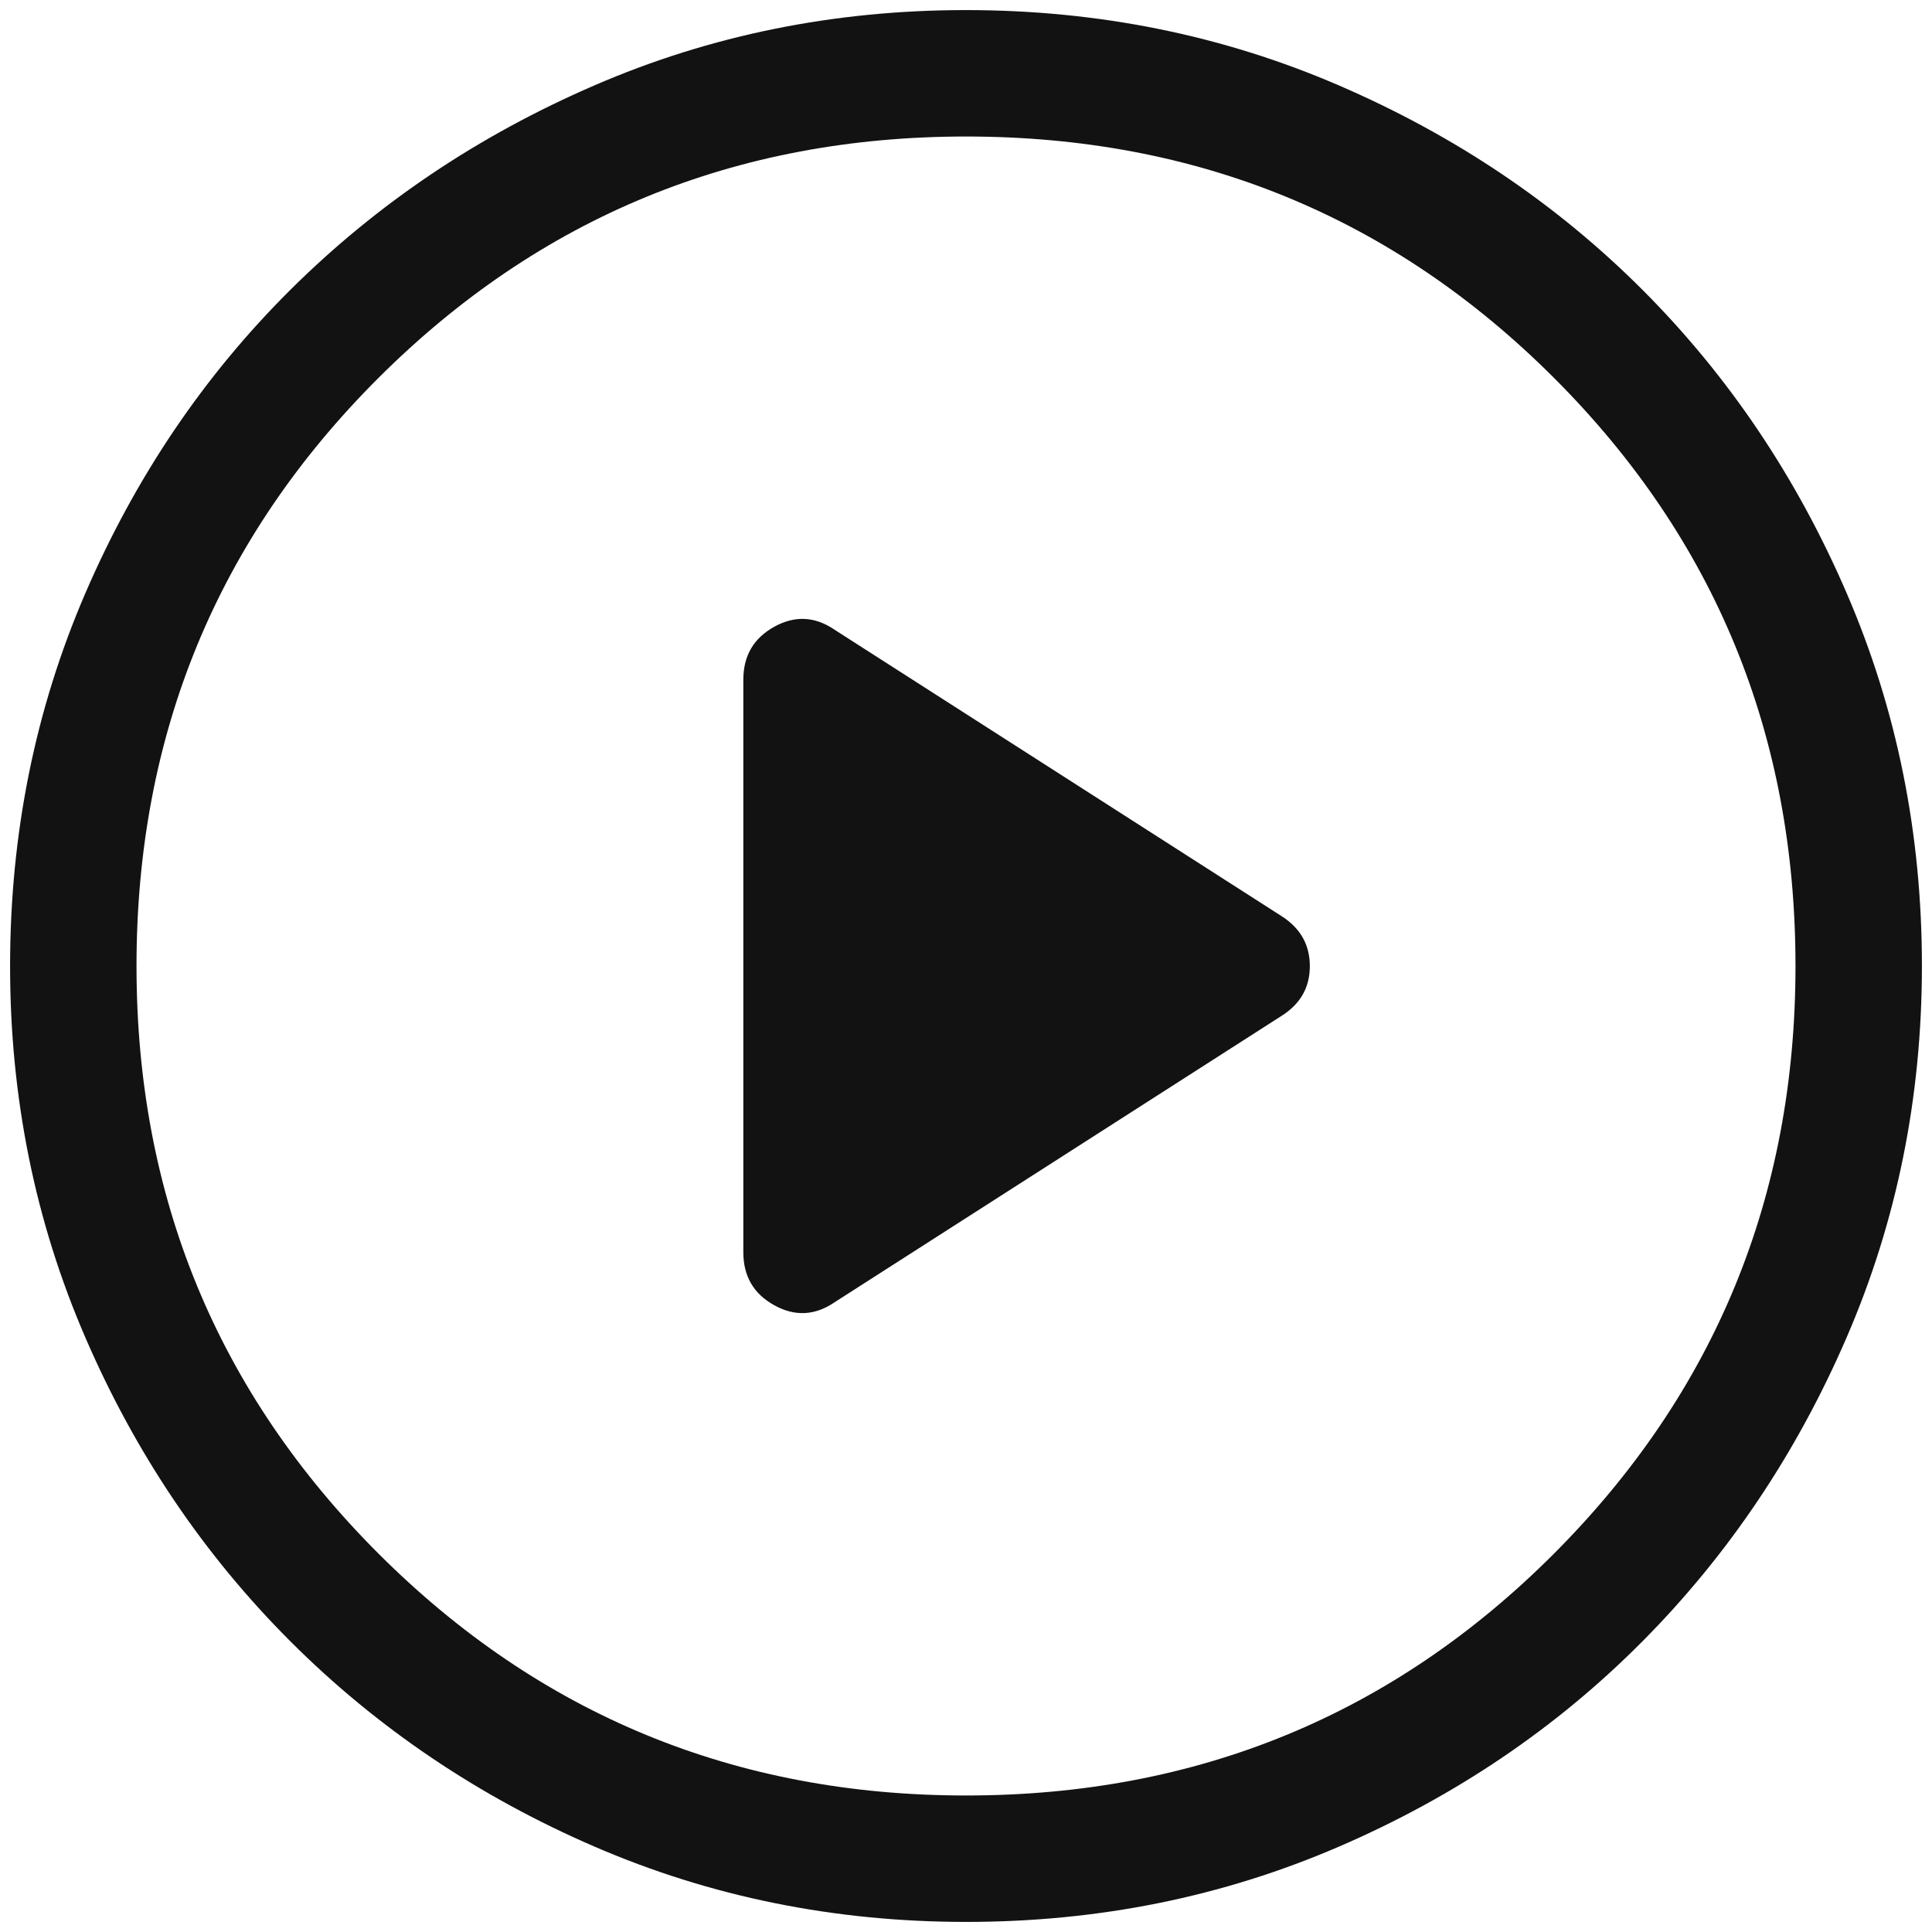
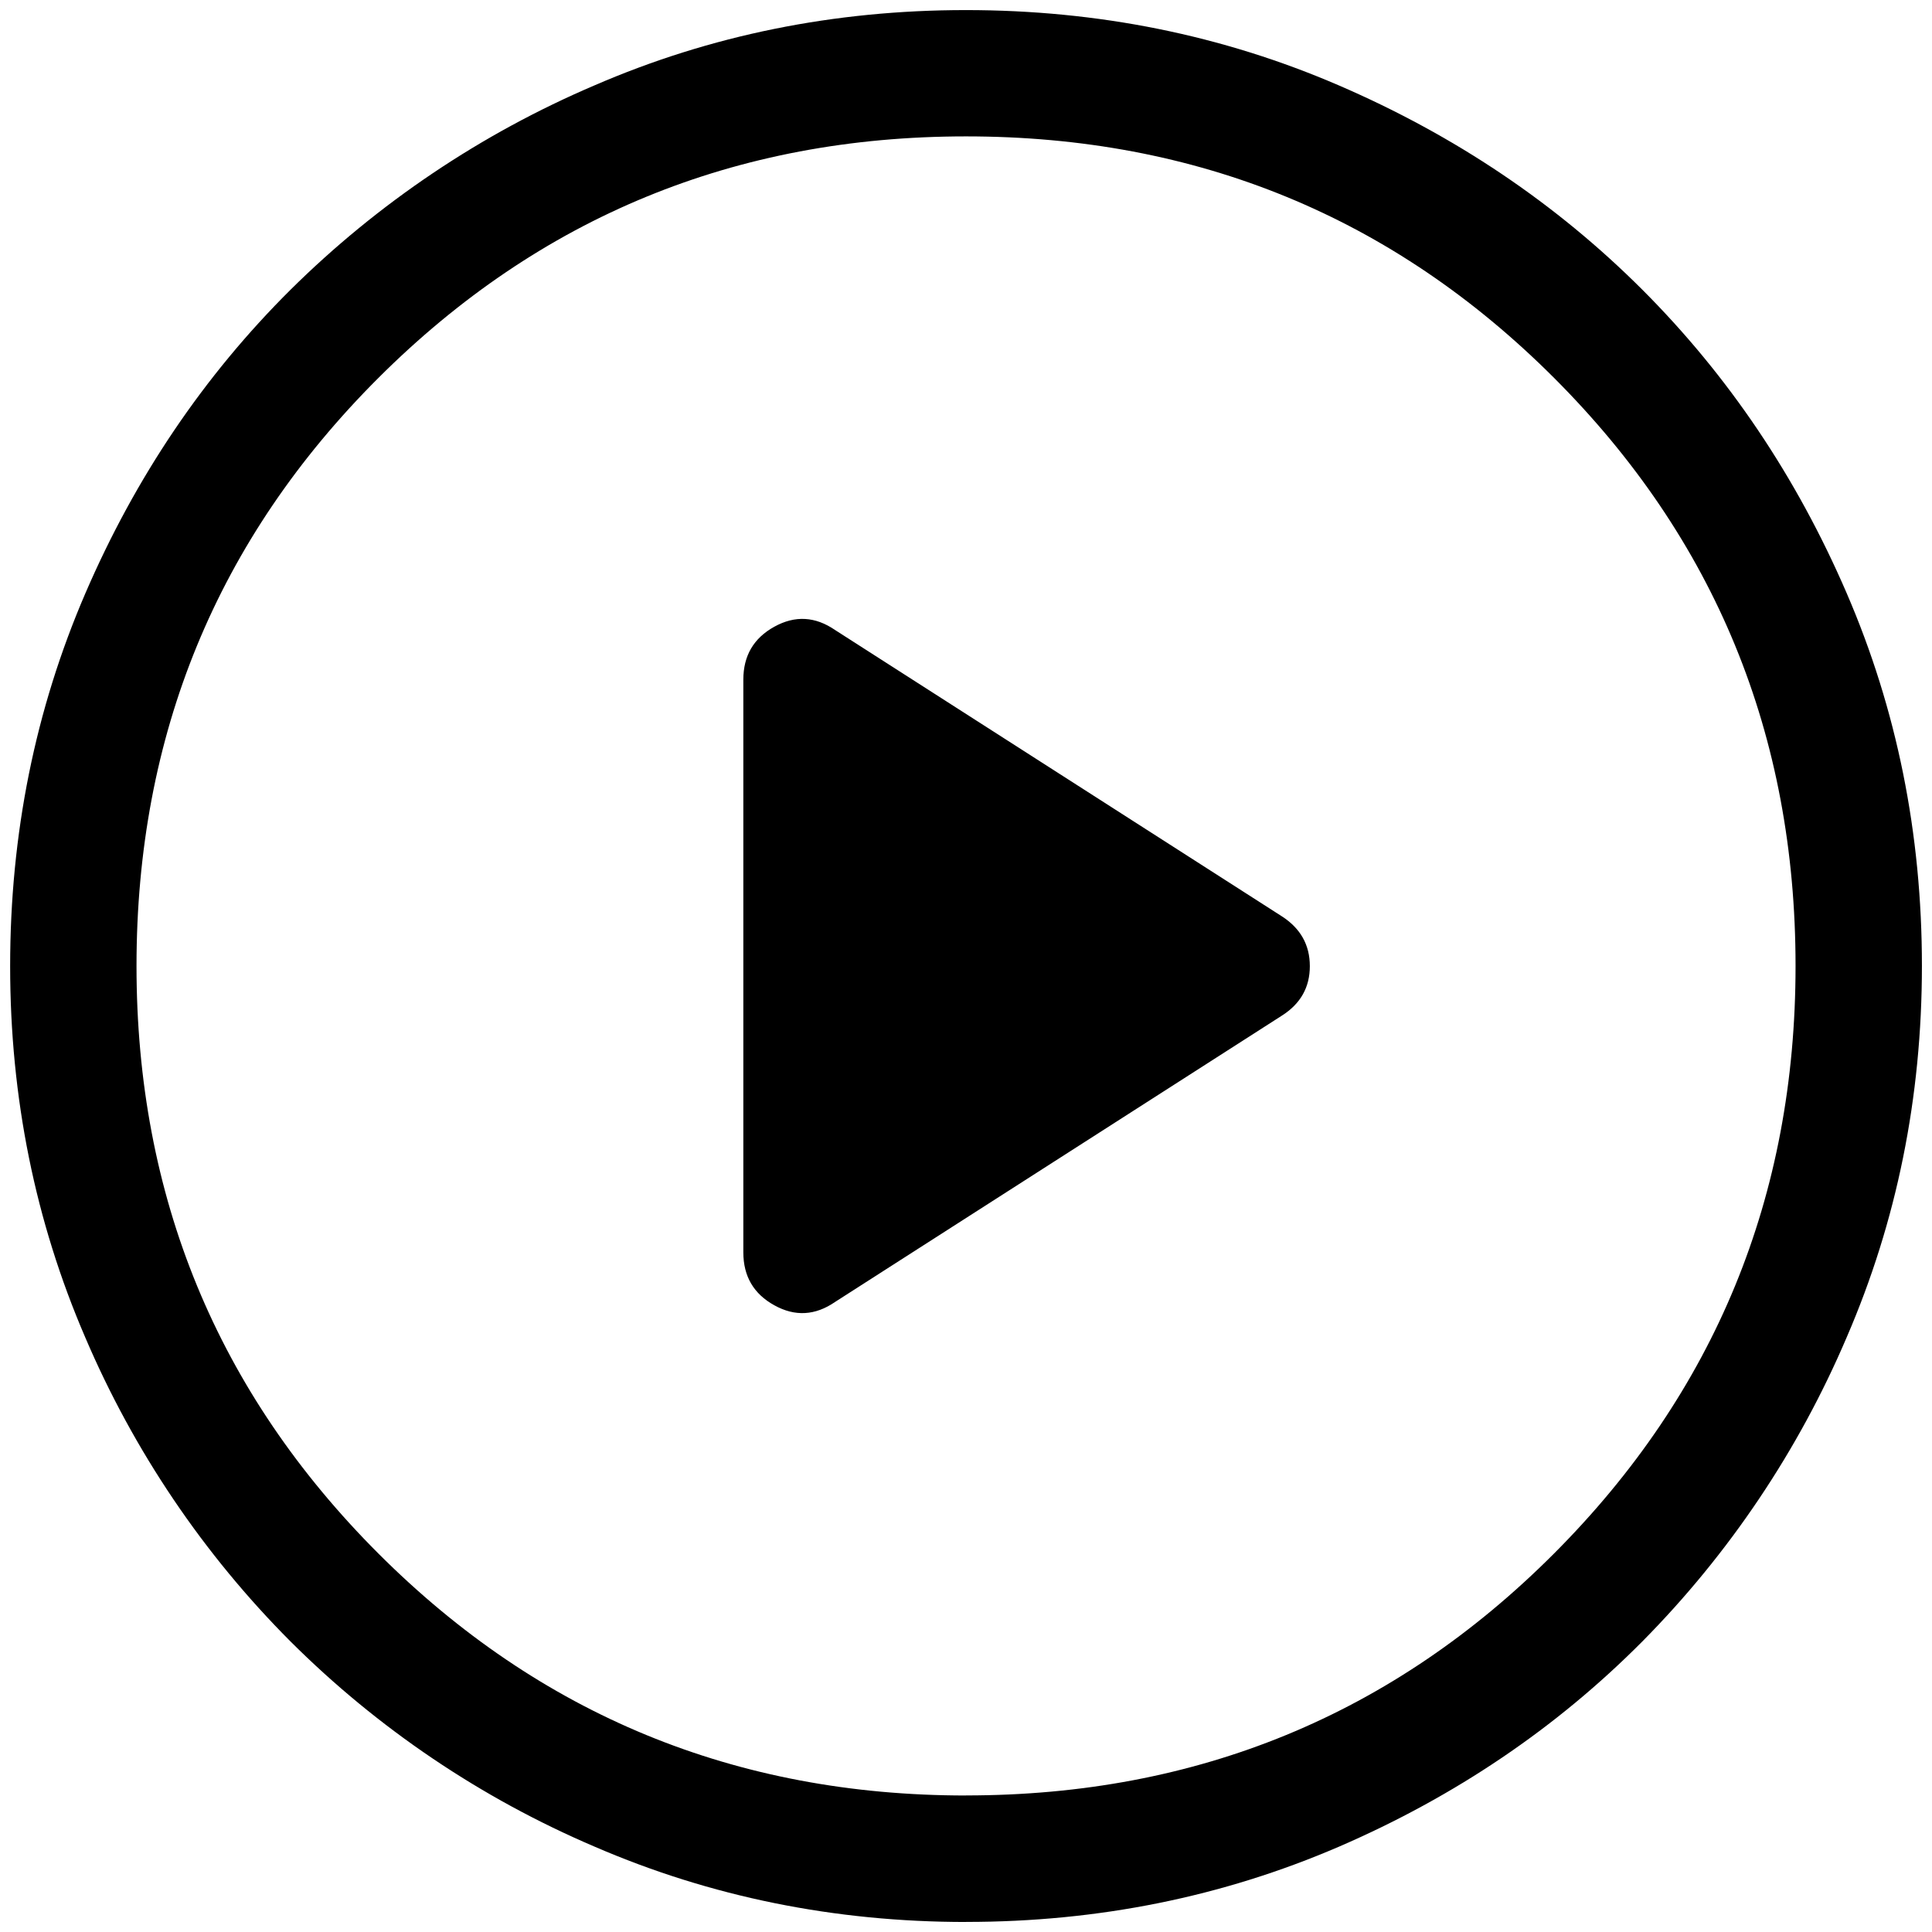
- <svg xmlns="http://www.w3.org/2000/svg" width="32" height="32" viewBox="0 0 32 32" fill="none">
-   <path d="M13.832 21.564L21.233 16.822C21.541 16.625 21.695 16.352 21.695 16.002C21.695 15.652 21.541 15.377 21.233 15.178L13.832 10.436C13.504 10.209 13.168 10.191 12.826 10.38C12.483 10.569 12.312 10.861 12.312 11.258V20.742C12.312 21.139 12.483 21.431 12.826 21.62C13.168 21.809 13.504 21.791 13.832 21.564ZM16.003 31.833C13.824 31.833 11.773 31.418 9.85 30.587C7.927 29.756 6.248 28.623 4.813 27.189C3.378 25.755 2.245 24.077 1.414 22.154C0.582 20.232 0.167 18.181 0.167 16.003C0.167 13.813 0.582 11.754 1.413 9.827C2.244 7.901 3.377 6.224 4.811 4.799C6.245 3.374 7.923 2.245 9.846 1.414C11.768 0.582 13.819 0.167 15.997 0.167C18.187 0.167 20.246 0.582 22.172 1.413C24.099 2.244 25.776 3.372 27.201 4.797C28.626 6.222 29.755 7.897 30.586 9.823C31.418 11.749 31.833 13.807 31.833 15.997C31.833 18.176 31.418 20.227 30.587 22.15C29.756 24.073 28.628 25.752 27.203 27.187C25.778 28.622 24.103 29.755 22.177 30.586C20.251 31.418 18.193 31.833 16.003 31.833ZM16 29.739C19.828 29.739 23.074 28.403 25.74 25.732C28.406 23.06 29.739 19.816 29.739 16C29.739 12.172 28.406 8.926 25.74 6.26C23.074 3.594 19.828 2.261 16 2.261C12.184 2.261 8.94 3.594 6.268 6.26C3.597 8.926 2.261 12.172 2.261 16C2.261 19.816 3.597 23.06 6.268 25.732C8.94 28.403 12.184 29.739 16 29.739Z" fill="#131212" />
+ <svg xmlns="http://www.w3.org/2000/svg" viewBox="0 0 32 32">
+   <path fill="currentColor" d="m13.832 21.564 7.4-4.742c.31-.197.463-.47.463-.82s-.154-.625-.462-.824l-7.4-4.742c-.33-.227-.665-.245-1.007-.056-.343.189-.514.481-.514.877v9.486c0 .396.171.688.514.877.342.19.678.17 1.006-.056Zm2.17 10.27c-2.178 0-4.229-.416-6.152-1.247a16.063 16.063 0 0 1-5.037-3.398 16.061 16.061 0 0 1-3.4-5.035C.584 20.232.168 18.181.168 16.003c0-2.19.415-4.249 1.246-6.176.831-1.926 1.964-3.603 3.398-5.028a16.18 16.18 0 0 1 5.035-3.385C11.768.582 13.819.167 15.997.167c2.19 0 4.249.415 6.175 1.246 1.927.831 3.604 1.96 5.029 3.384 1.425 1.425 2.554 3.1 3.385 5.026.832 1.926 1.247 3.984 1.247 6.174 0 2.179-.415 4.23-1.246 6.153a16.18 16.18 0 0 1-3.384 5.037c-1.425 1.434-3.1 2.567-5.026 3.4-1.926.83-3.984 1.246-6.174 1.246ZM16 29.738c3.828 0 7.074-1.336 9.74-4.007 2.666-2.672 4-5.916 4-9.732 0-3.828-1.334-7.074-4-9.74-2.666-2.666-5.912-4-9.74-4-3.816 0-7.06 1.334-9.732 4C3.597 8.926 2.261 12.172 2.261 16c0 3.816 1.336 7.06 4.007 9.732 2.672 2.671 5.916 4.007 9.732 4.007Z" />
</svg>
